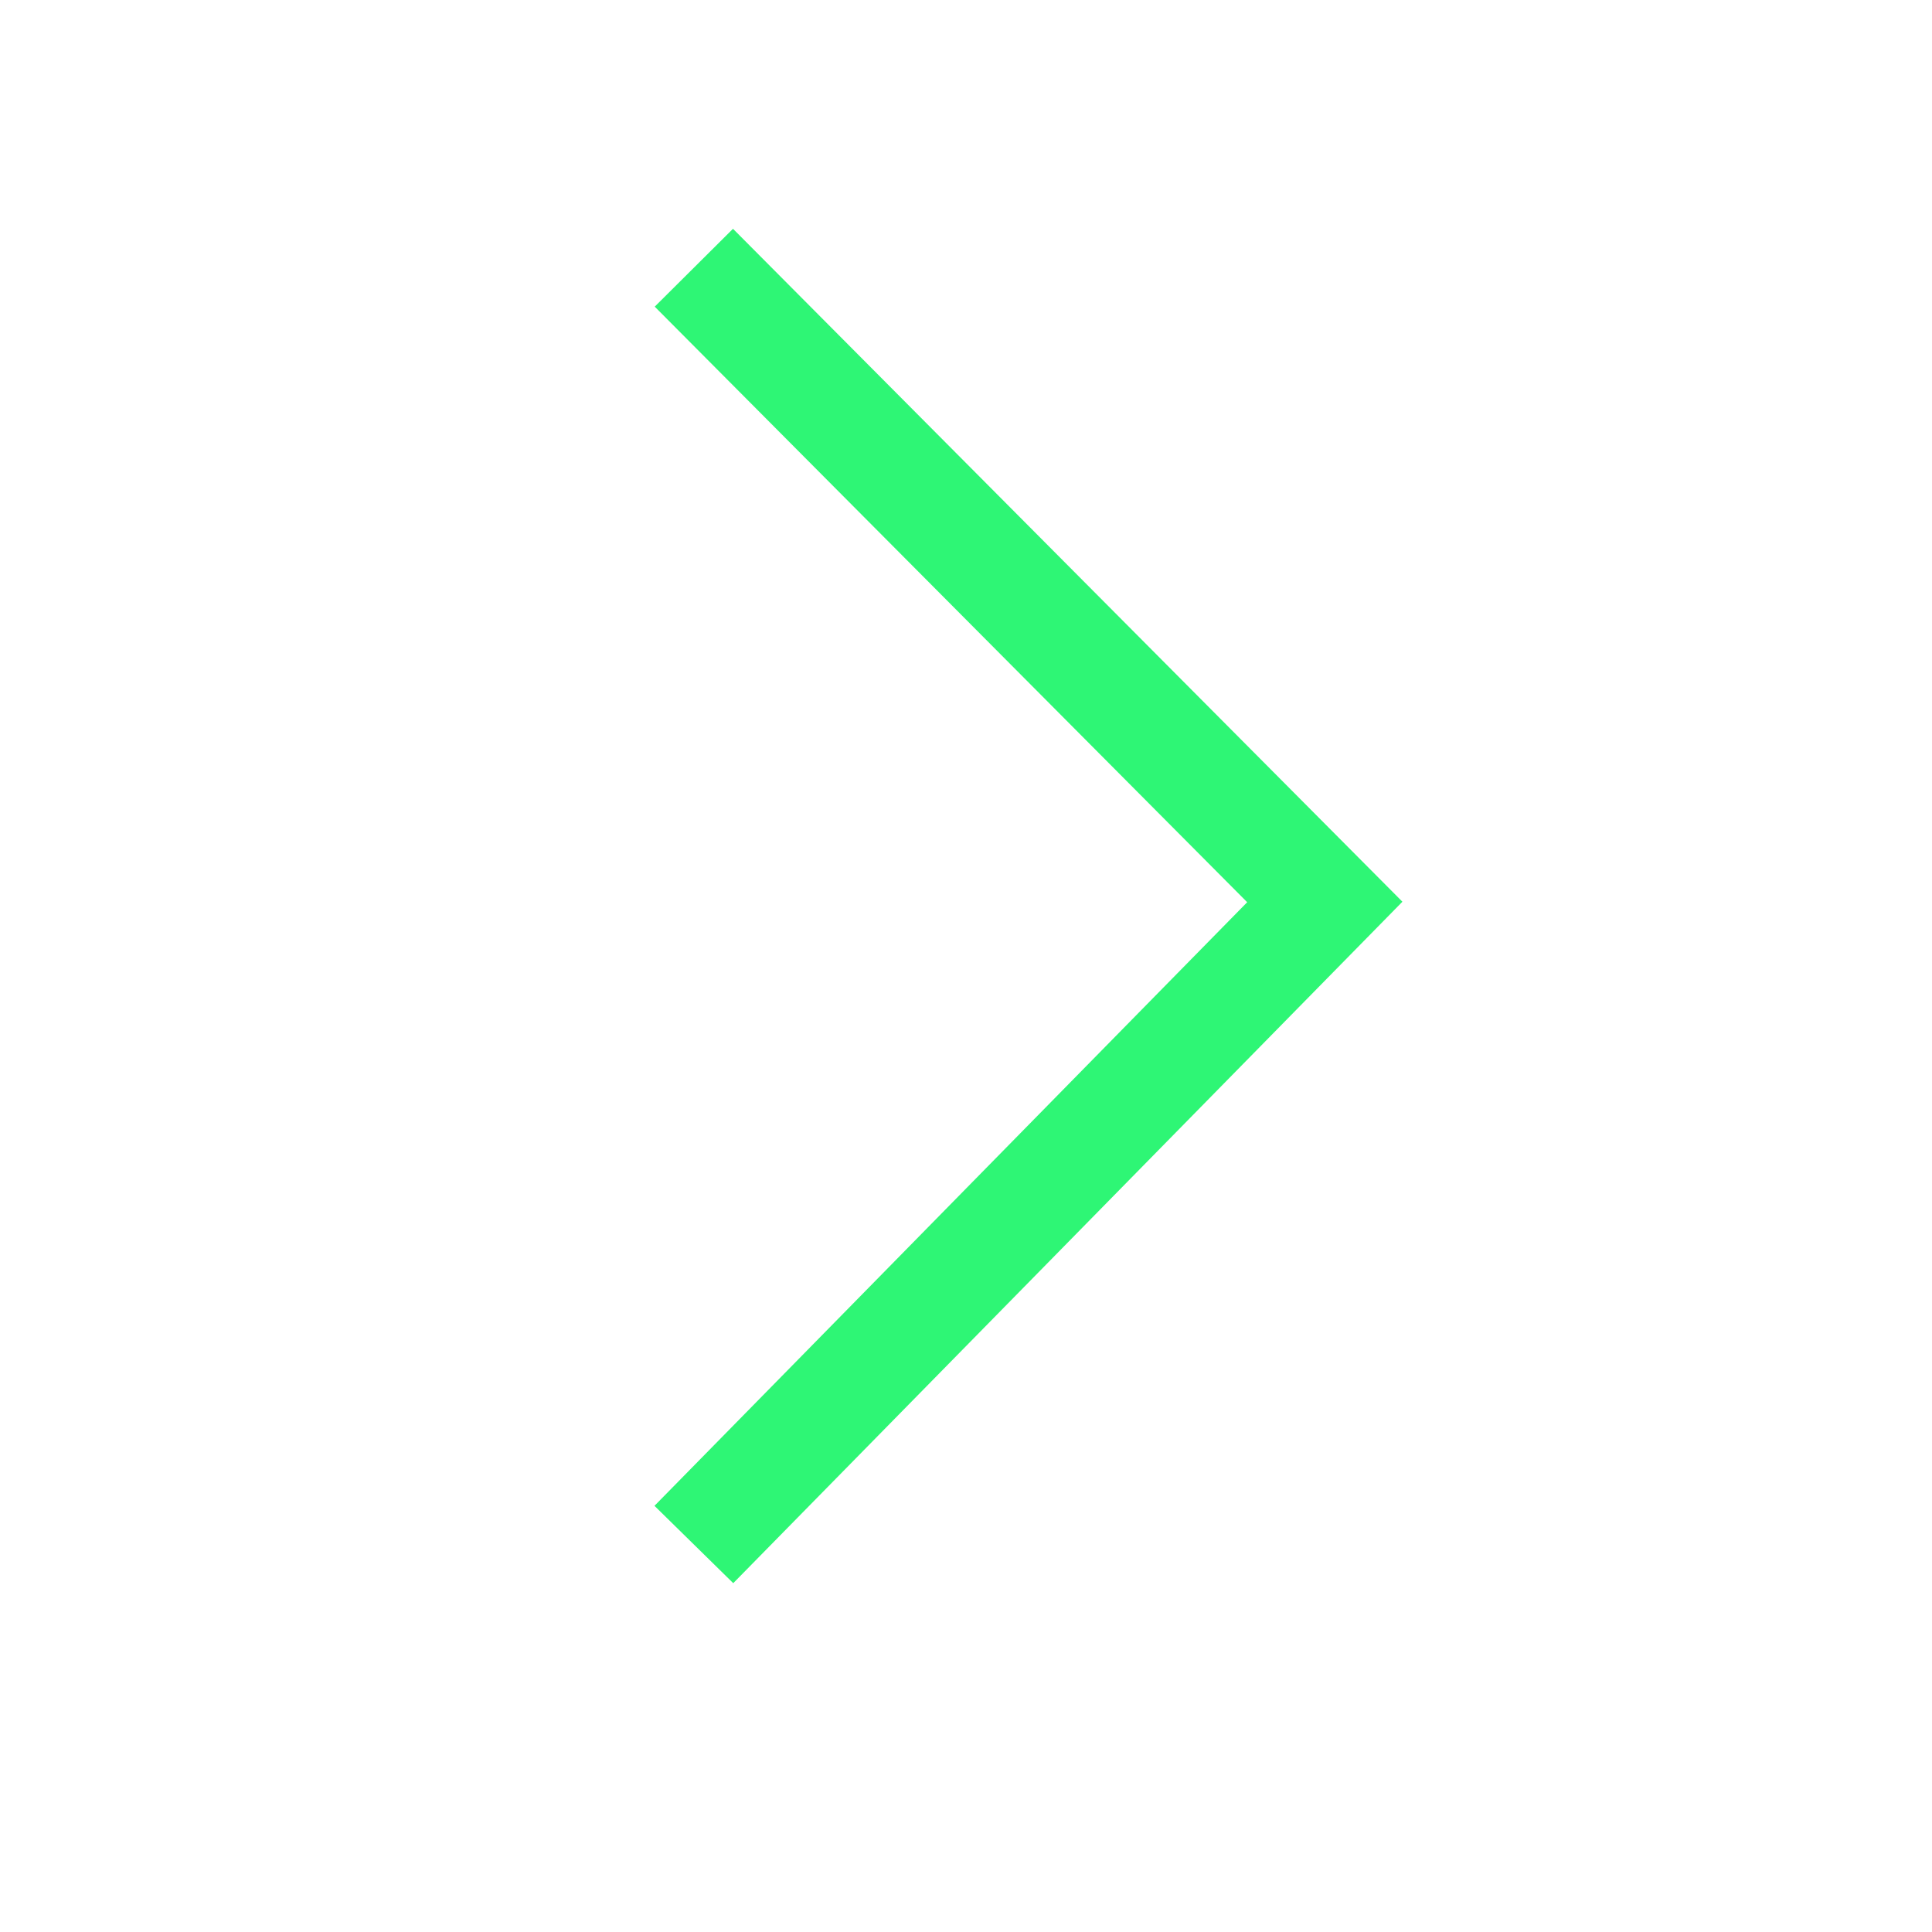
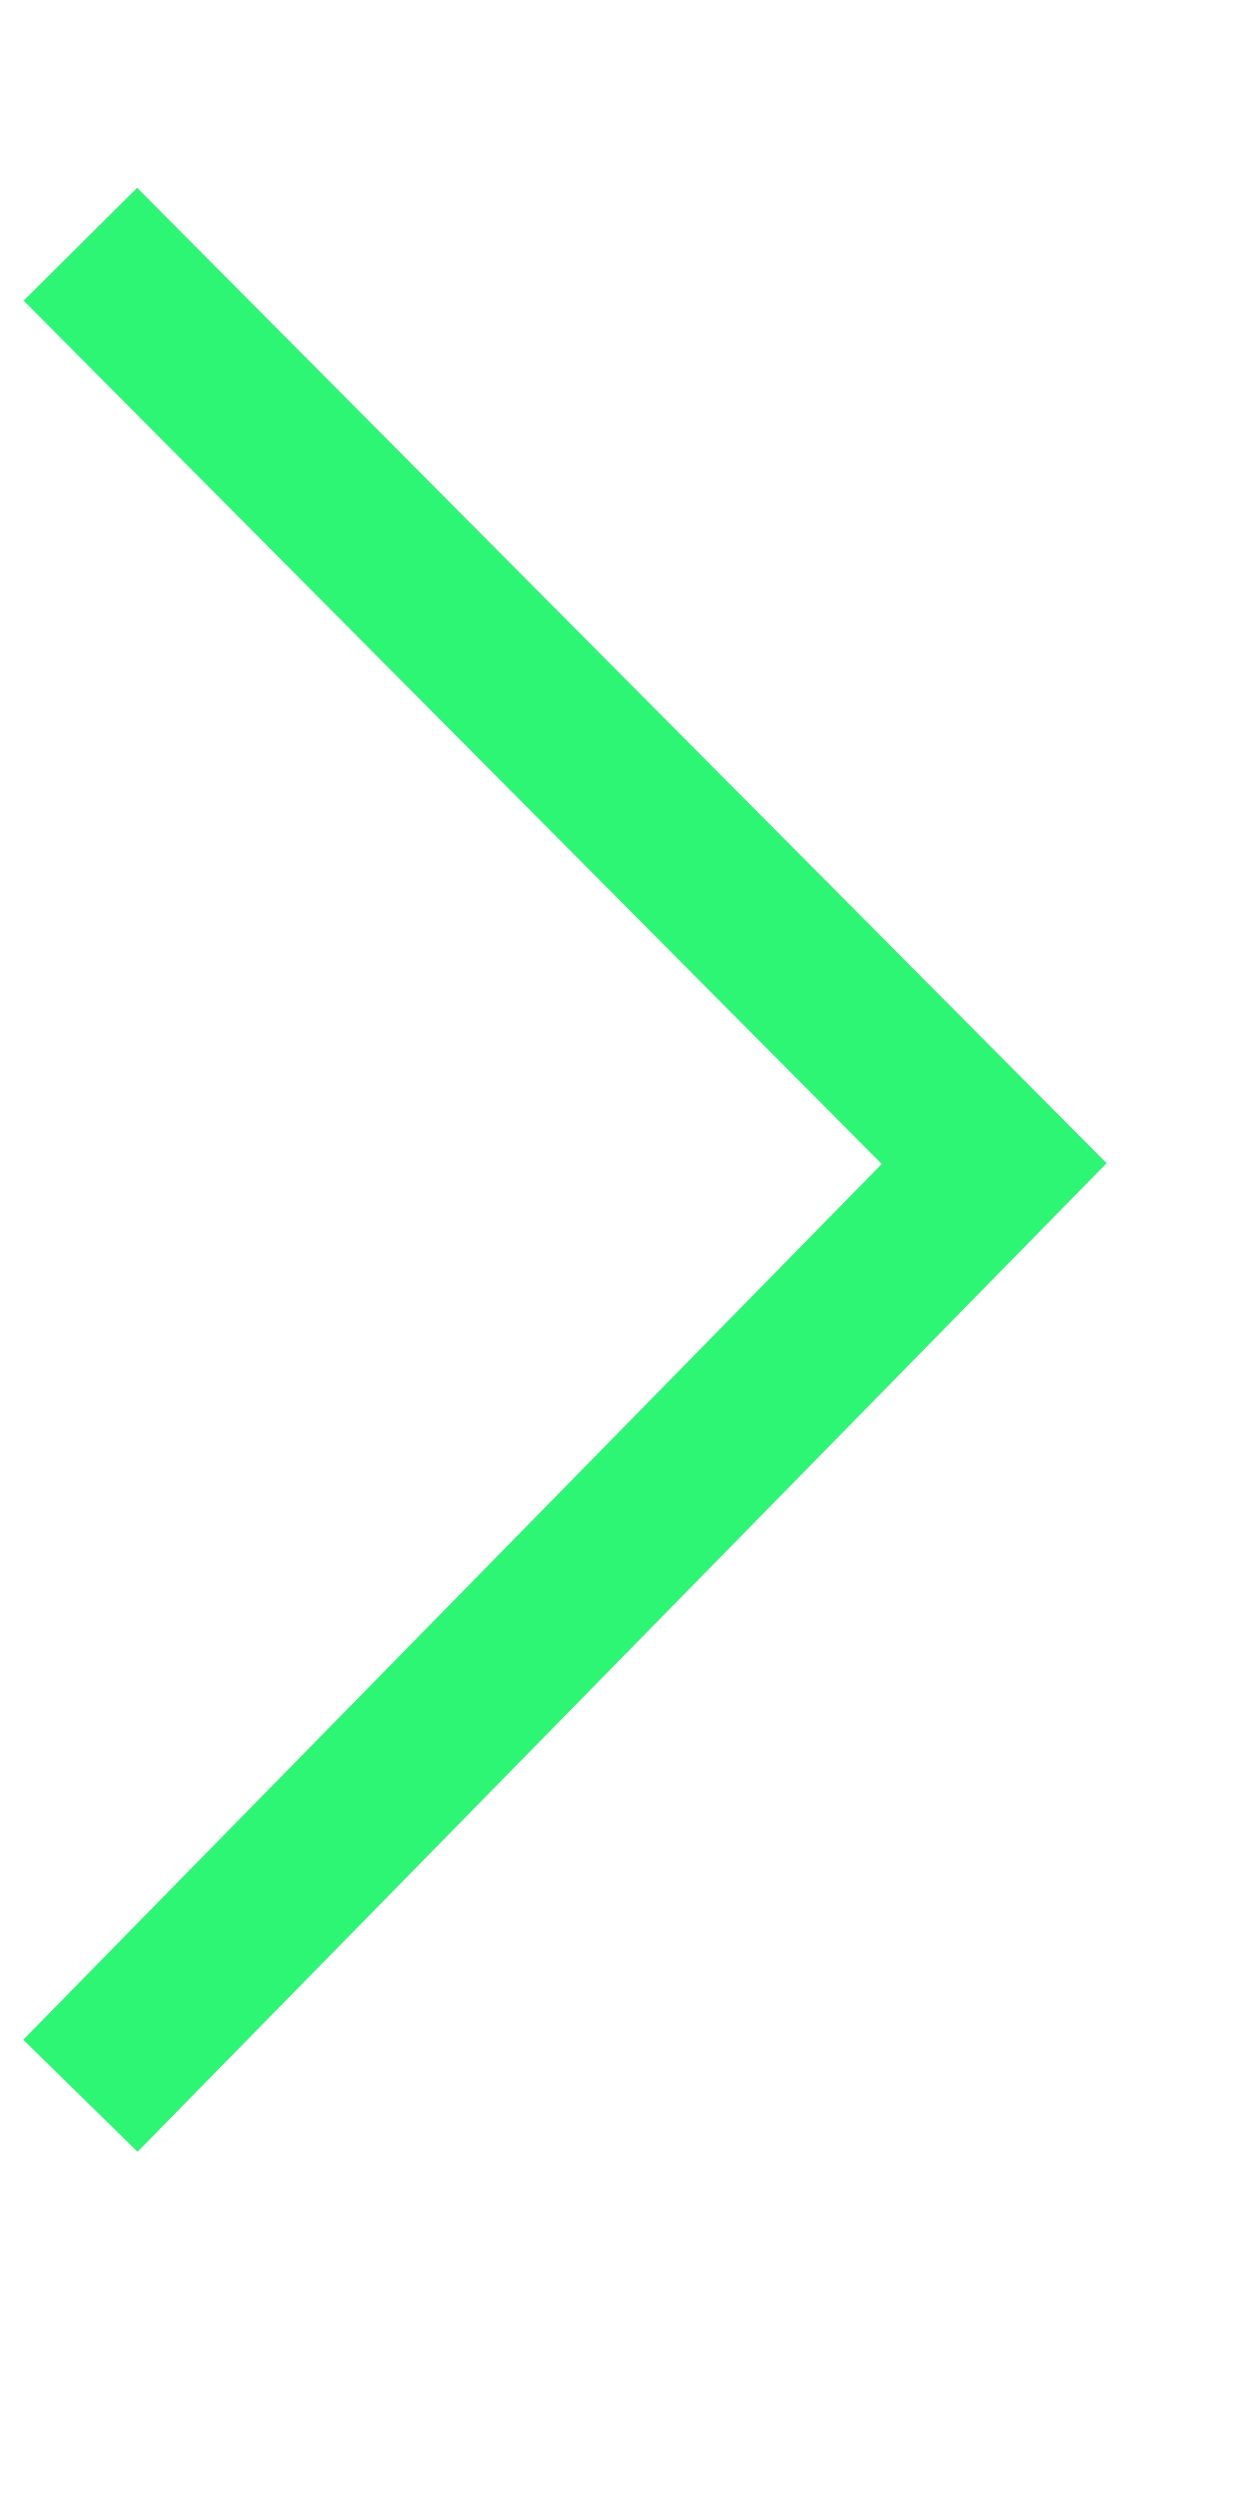
- <svg xmlns="http://www.w3.org/2000/svg" xmlns:xlink="http://www.w3.org/1999/xlink" version="1.1" preserveAspectRatio="xMidYMid meet" viewBox="0 0 35 35" width="25" height="25">
+ <svg xmlns="http://www.w3.org/2000/svg" xmlns:xlink="http://www.w3.org/1999/xlink" version="1.1" preserveAspectRatio="xMidYMid meet" viewBox="5.785 -0.067 15.43 27.134" width="6.42" height="13">
  <defs>
-     <path d="M12.57 27.98L24 16.34L12.57 4.85" id="e4zk4Jobg" />
+     <path d="M6.79 24.07L18.21 12.42L6.79 0.93" id="e4n54zRLRq" />
  </defs>
  <g>
    <g>
      <g>
-         <g>
-           <use xlink:href="#e4zk4Jobg" opacity="1" fill-opacity="0" stroke="#2ef675" stroke-width="2" stroke-opacity="1" />
-         </g>
+         <use xlink:href="#e4n54zRLRq" opacity="1" fill-opacity="0" stroke="#2ef675" stroke-width="2" stroke-opacity="1" />
      </g>
    </g>
  </g>
</svg>
